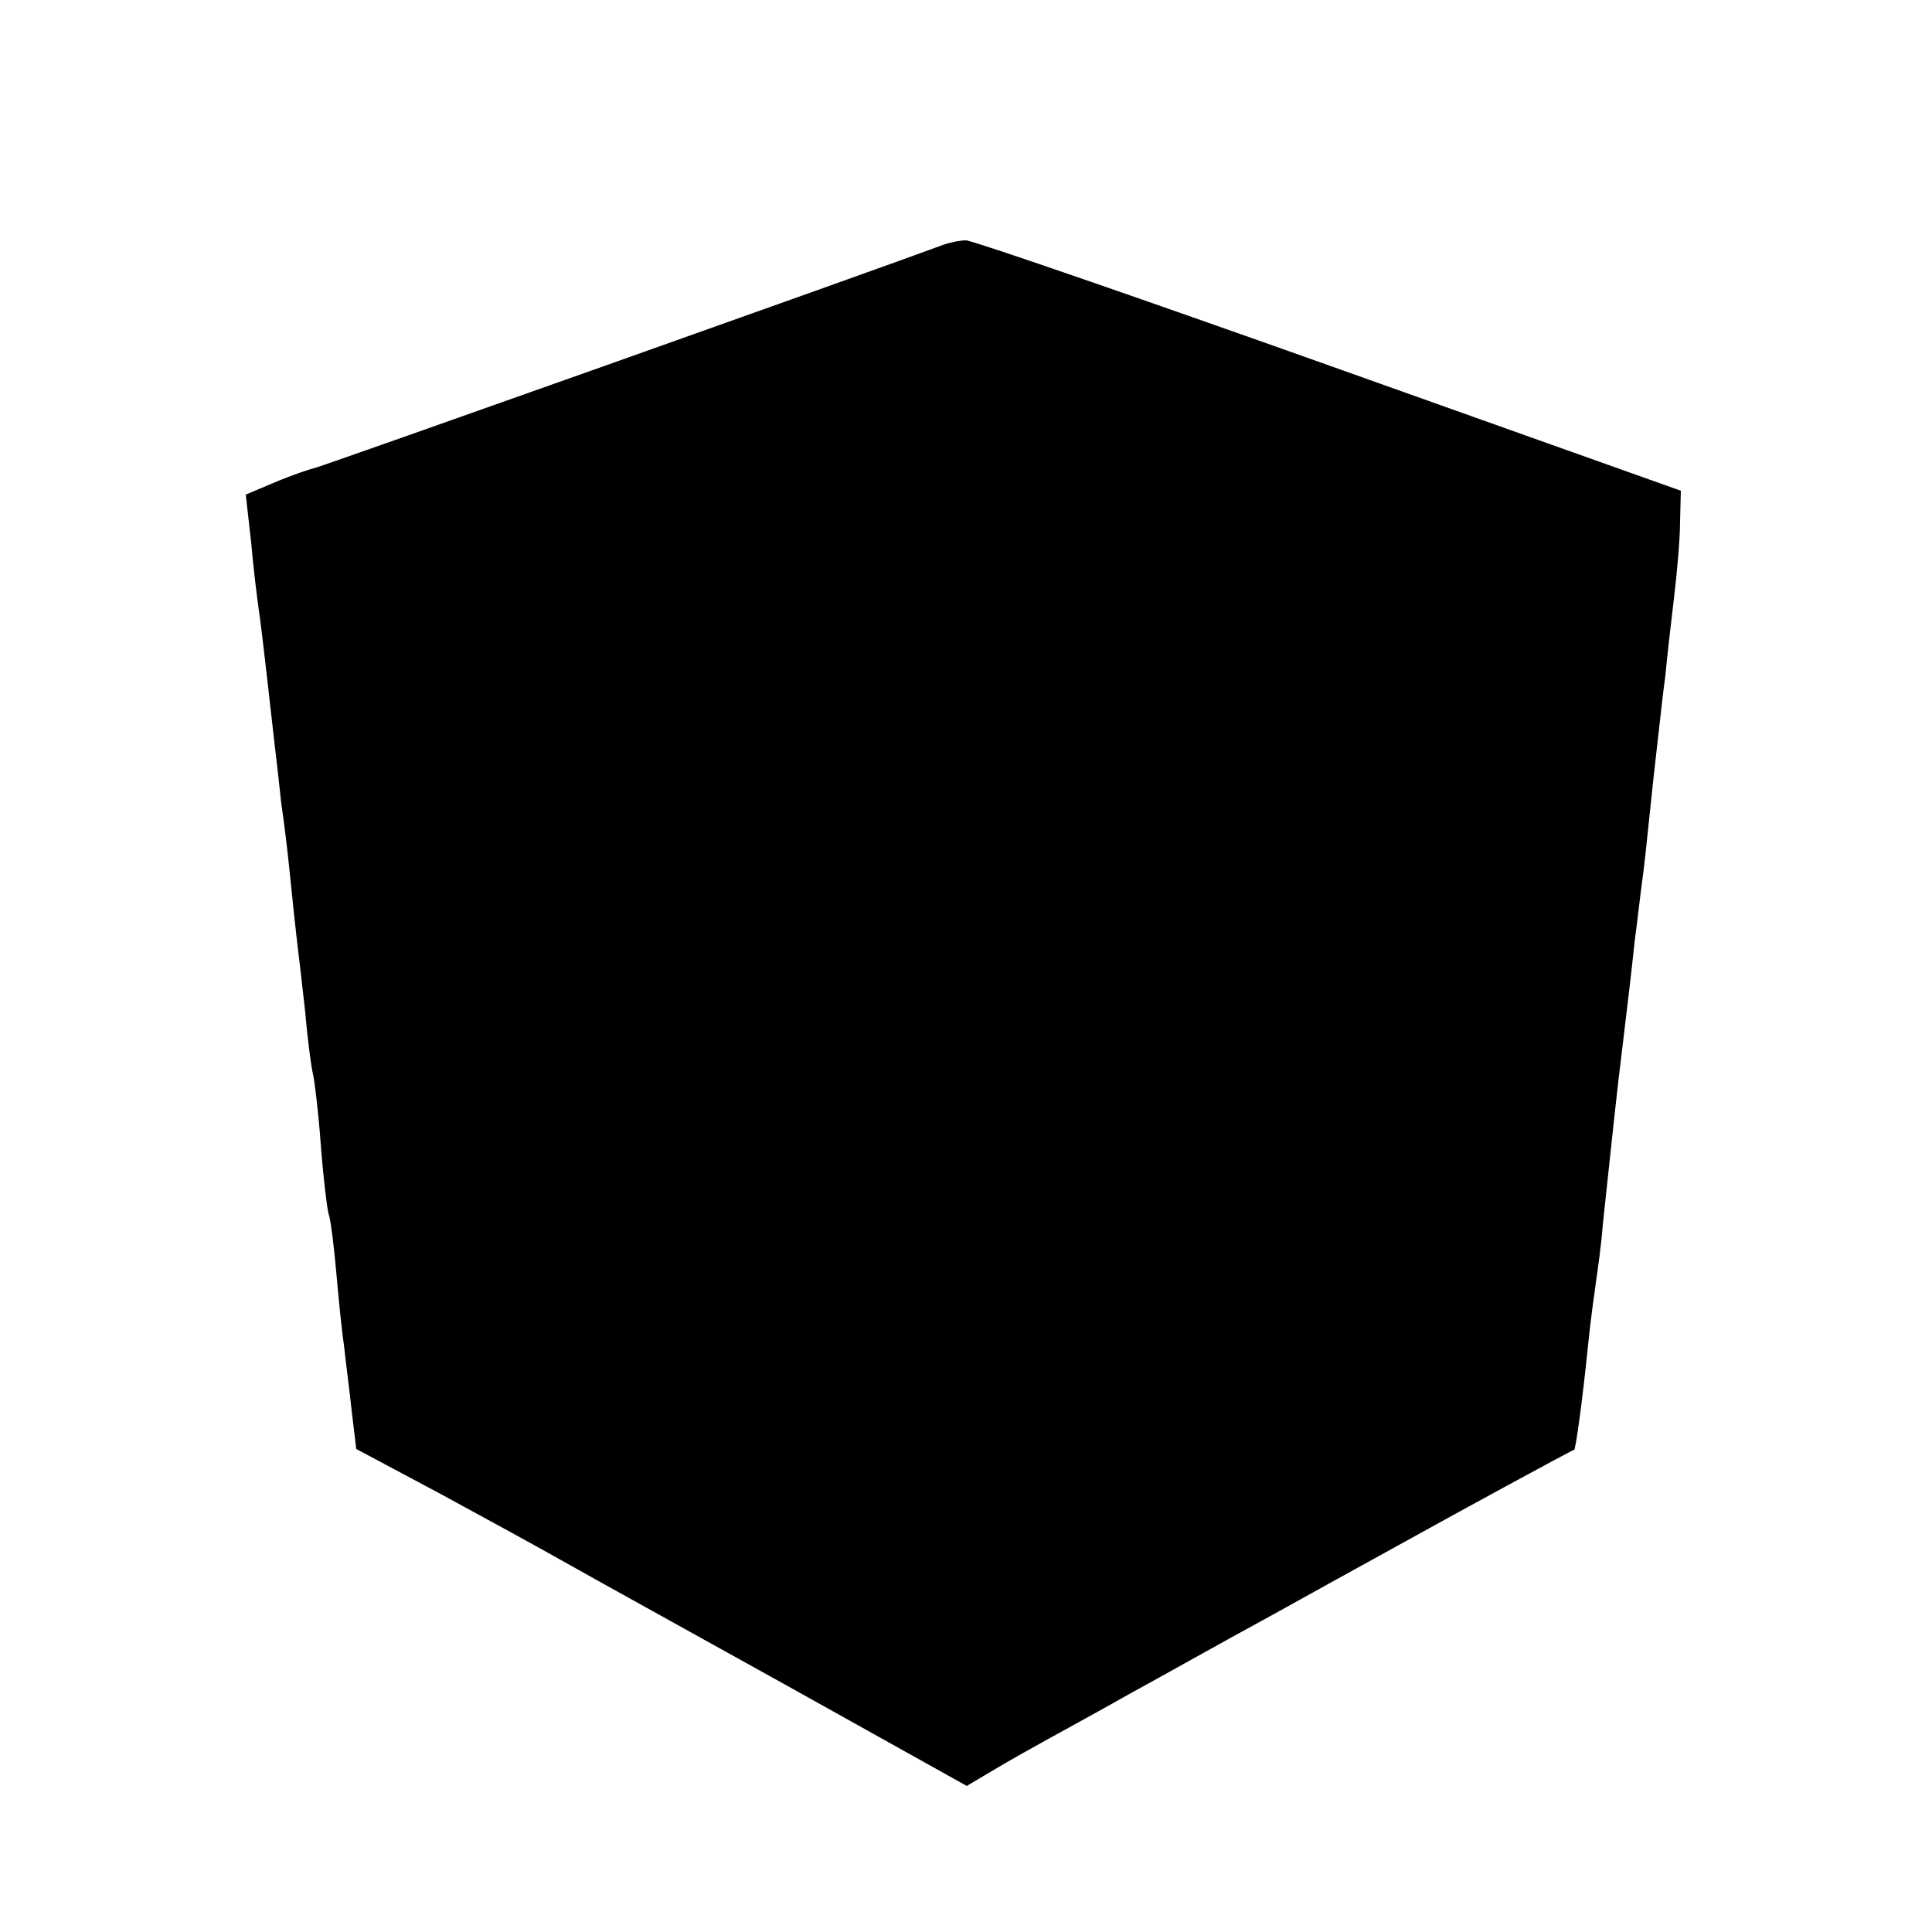
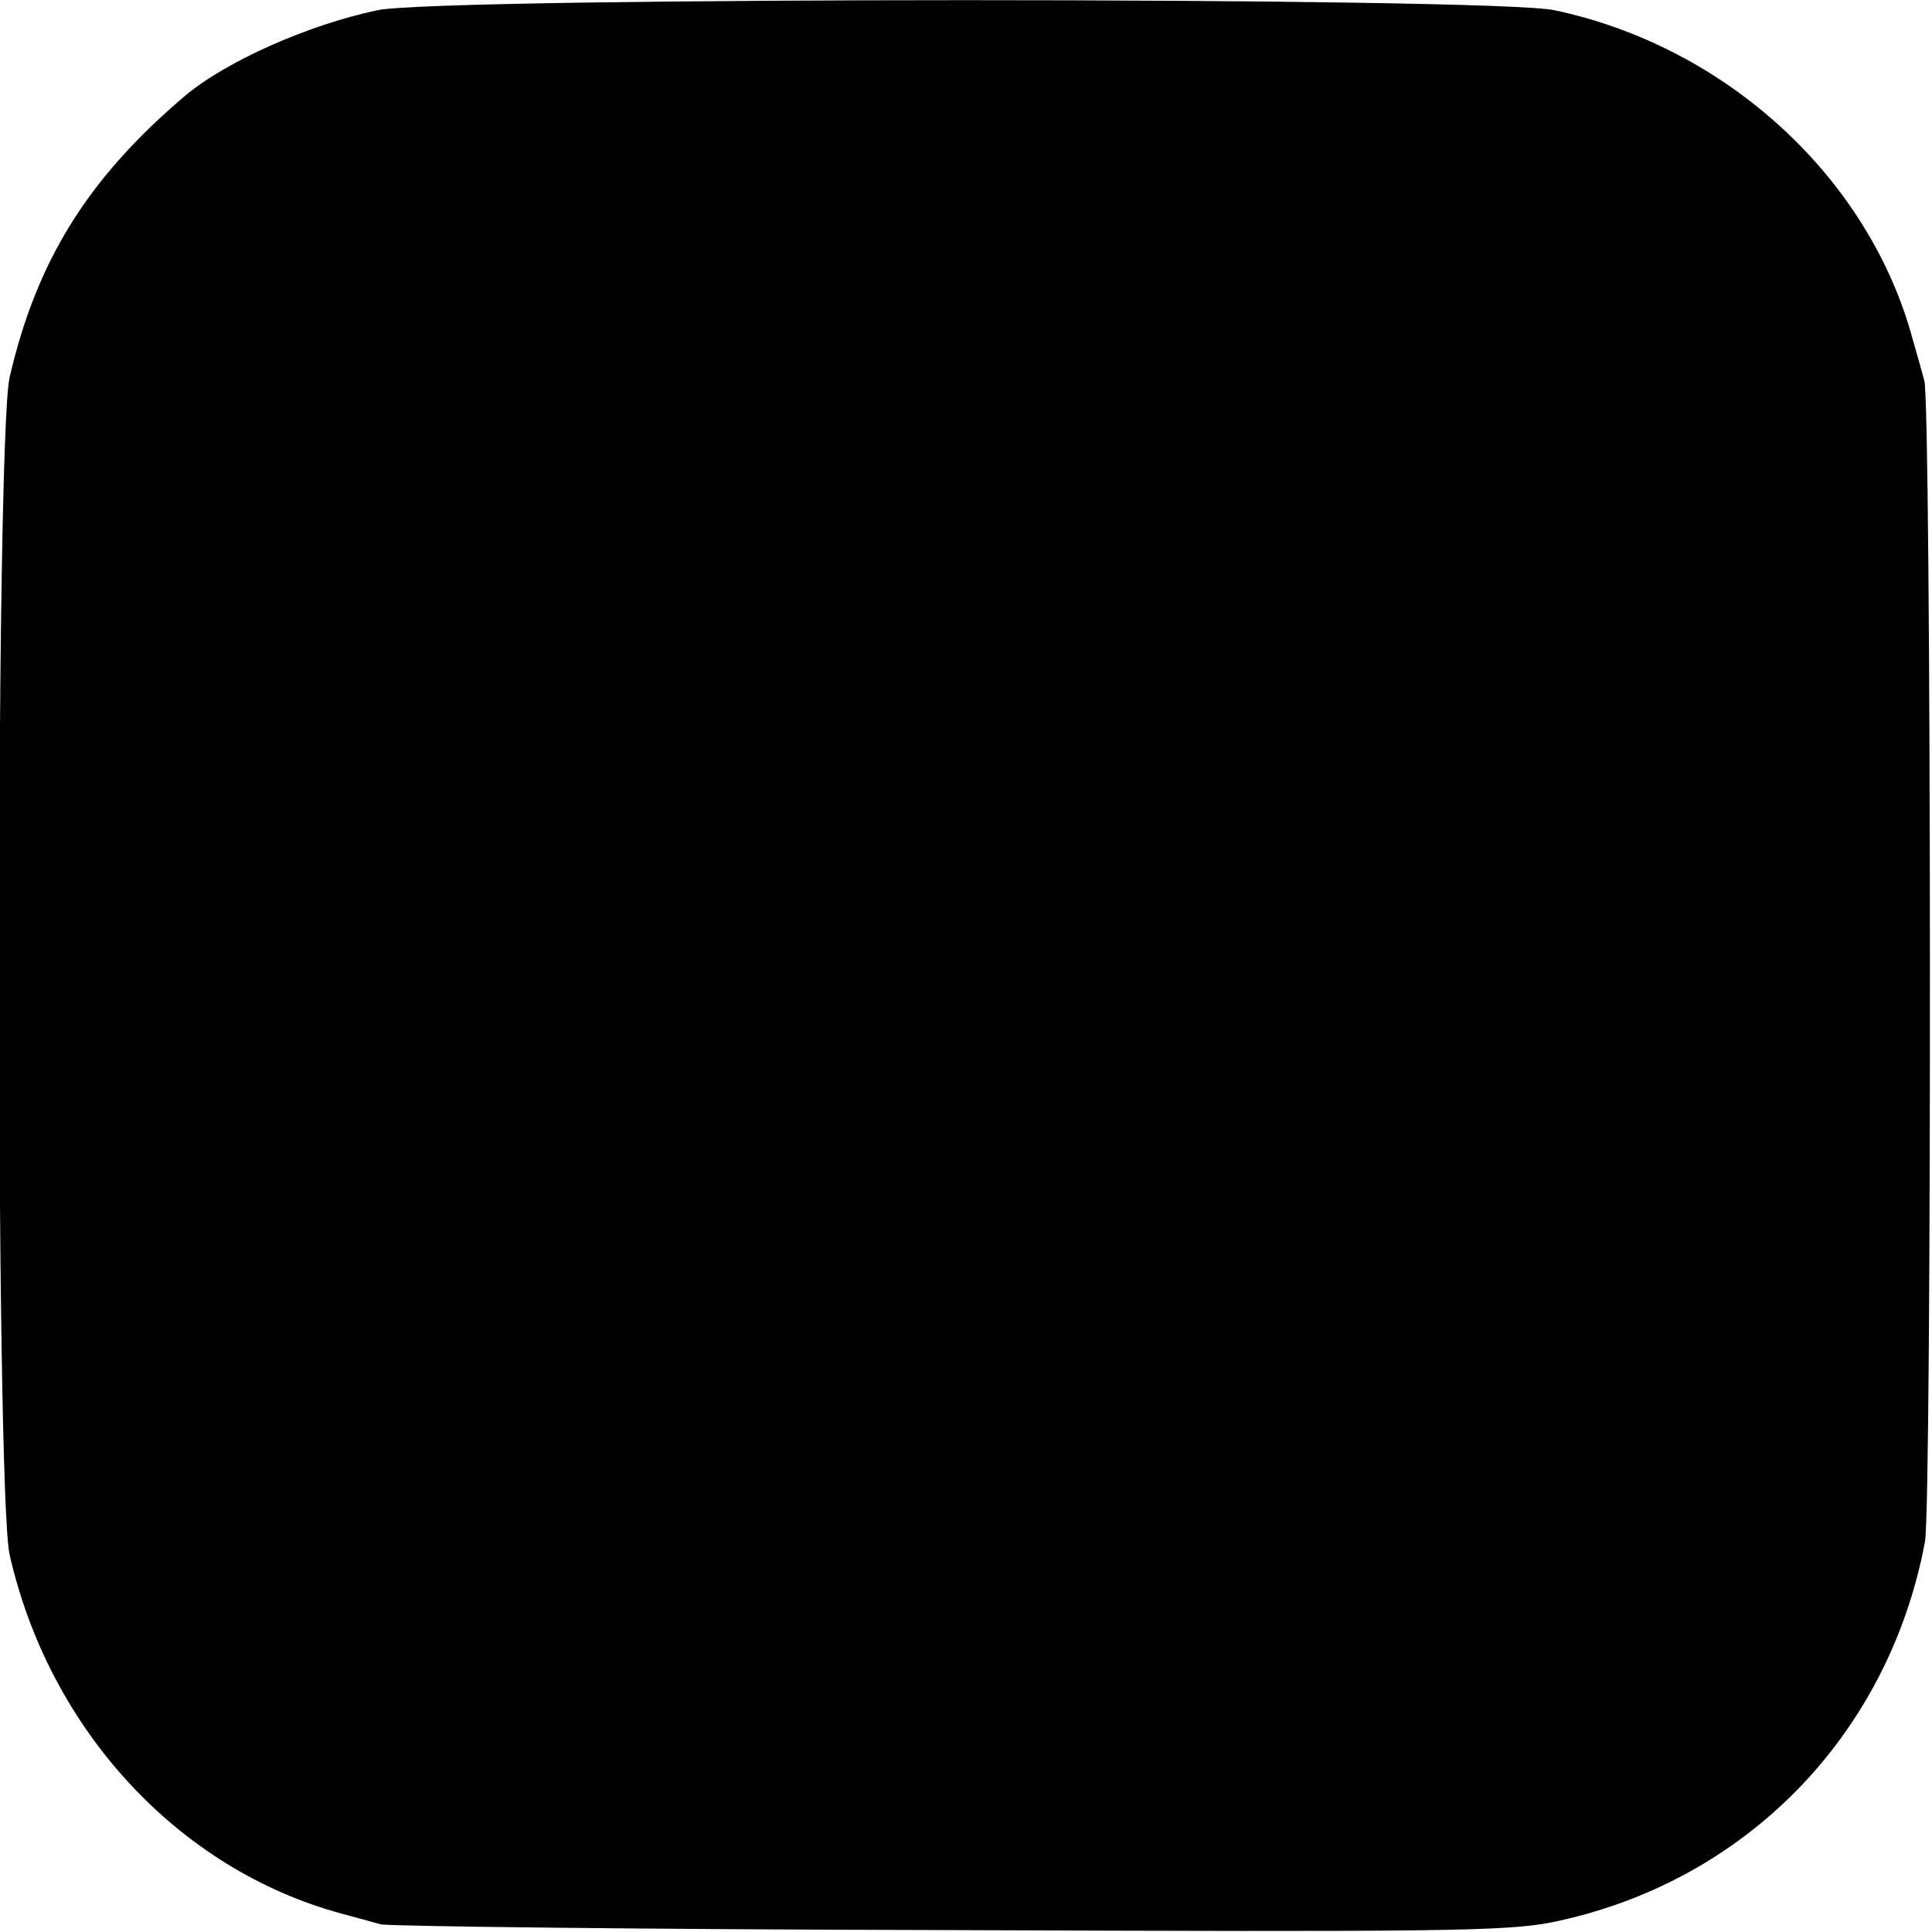
- <svg xmlns="http://www.w3.org/2000/svg" version="1.0" width="250pt" height="250pt" viewBox="0 0 250 250" preserveAspectRatio="xMidYMid meet">
-   <g transform="translate(0,250) scale(0.1,-0.1)" fill="#000000" stroke="none">
-     <path d="M1220 2183 c-100 -37 -799 -285 -811 -288 -8 -2 -32 -10 -53 -19 l-38 -16 7 -62 c3 -35 8 -74 10 -88 4 -27 12 -100 20 -170 3 -25 7 -61 9 -80 3 -19 8 -60 11 -90 3 -30 7 -68 9 -85 2 -16 7 -59 11 -95 3 -36 8 -72 10 -80 2 -8 7 -49 10 -90 3 -41 8 -82 10 -90 3 -8 7 -42 10 -75 3 -33 7 -76 10 -95 2 -19 7 -57 10 -85 l6 -50 107 -57 c59 -32 132 -72 162 -89 30 -17 160 -89 288 -160 l233 -130 32 19 c18 11 59 34 92 52 33 18 74 41 90 50 17 9 102 57 190 105 88 49 174 96 190 105 25 14 186 102 192 104 2 1 11 66 18 136 3 30 8 66 10 80 2 14 7 48 9 75 12 111 17 163 26 235 5 41 12 100 15 130 4 30 8 66 10 80 2 14 6 50 9 80 3 30 8 76 11 101 3 26 7 64 10 85 2 22 7 66 11 99 4 33 8 78 8 100 l1 40 -455 162 c-250 89 -462 162 -470 162 -8 0 -22 -3 -30 -6z" />
+ <svg xmlns="http://www.w3.org/2000/svg" version="1.0" width="302pt" height="302pt" viewBox="0 0 302 302" preserveAspectRatio="xMidYMid meet">
+   <g transform="translate(0,302) scale(0.1,-0.1)" fill="#000000" stroke="none">
+     <path d="M590 3004 c-109 -23 -237 -80 -301 -134 -152 -129 -232 -258 -274 -440 -22 -96 -22 -1742 0 -1840 62 -274 264 -492 518 -561 23 -6 51 -14 62 -17 11 -3 409 -8 885 -9 765 -3 874 -2 945 12 301 61 527 291 584 595 11 59 10 1779 -1 1815 -3 11 -11 40 -18 64 -68 253 -291 458 -560 515 -96 21 -1745 21 -1840 0z" />
  </g>
</svg>
